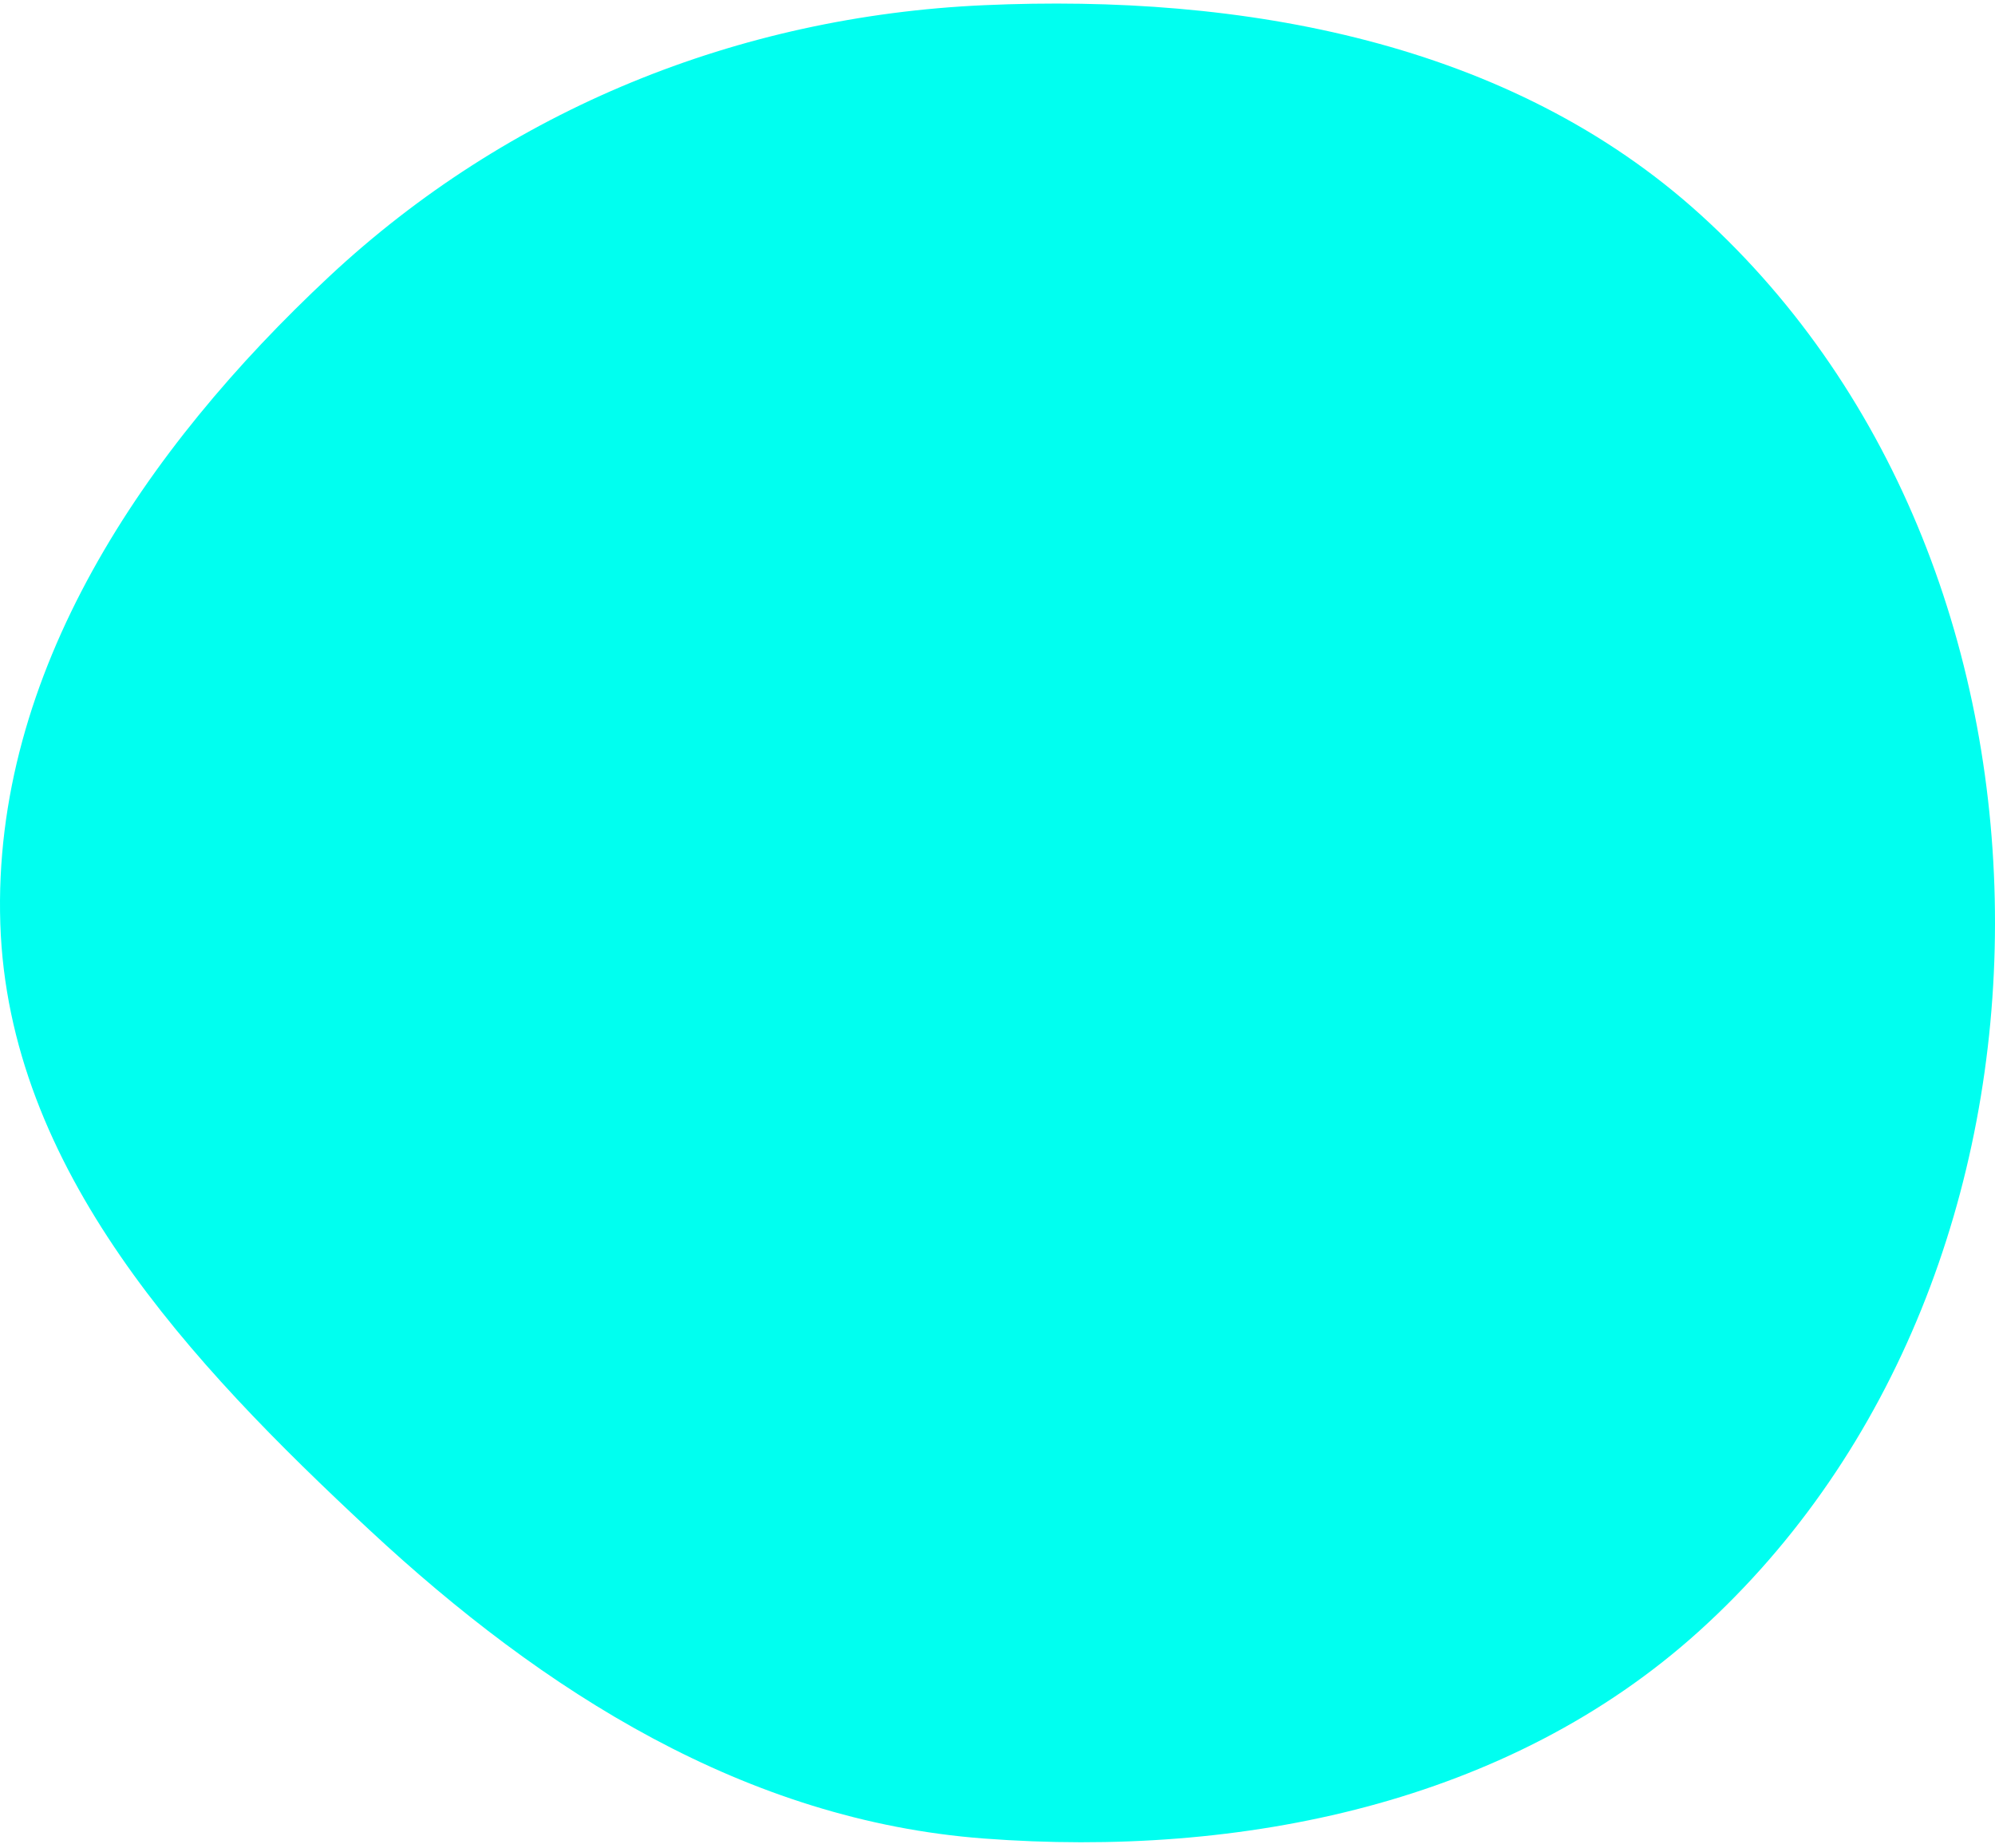
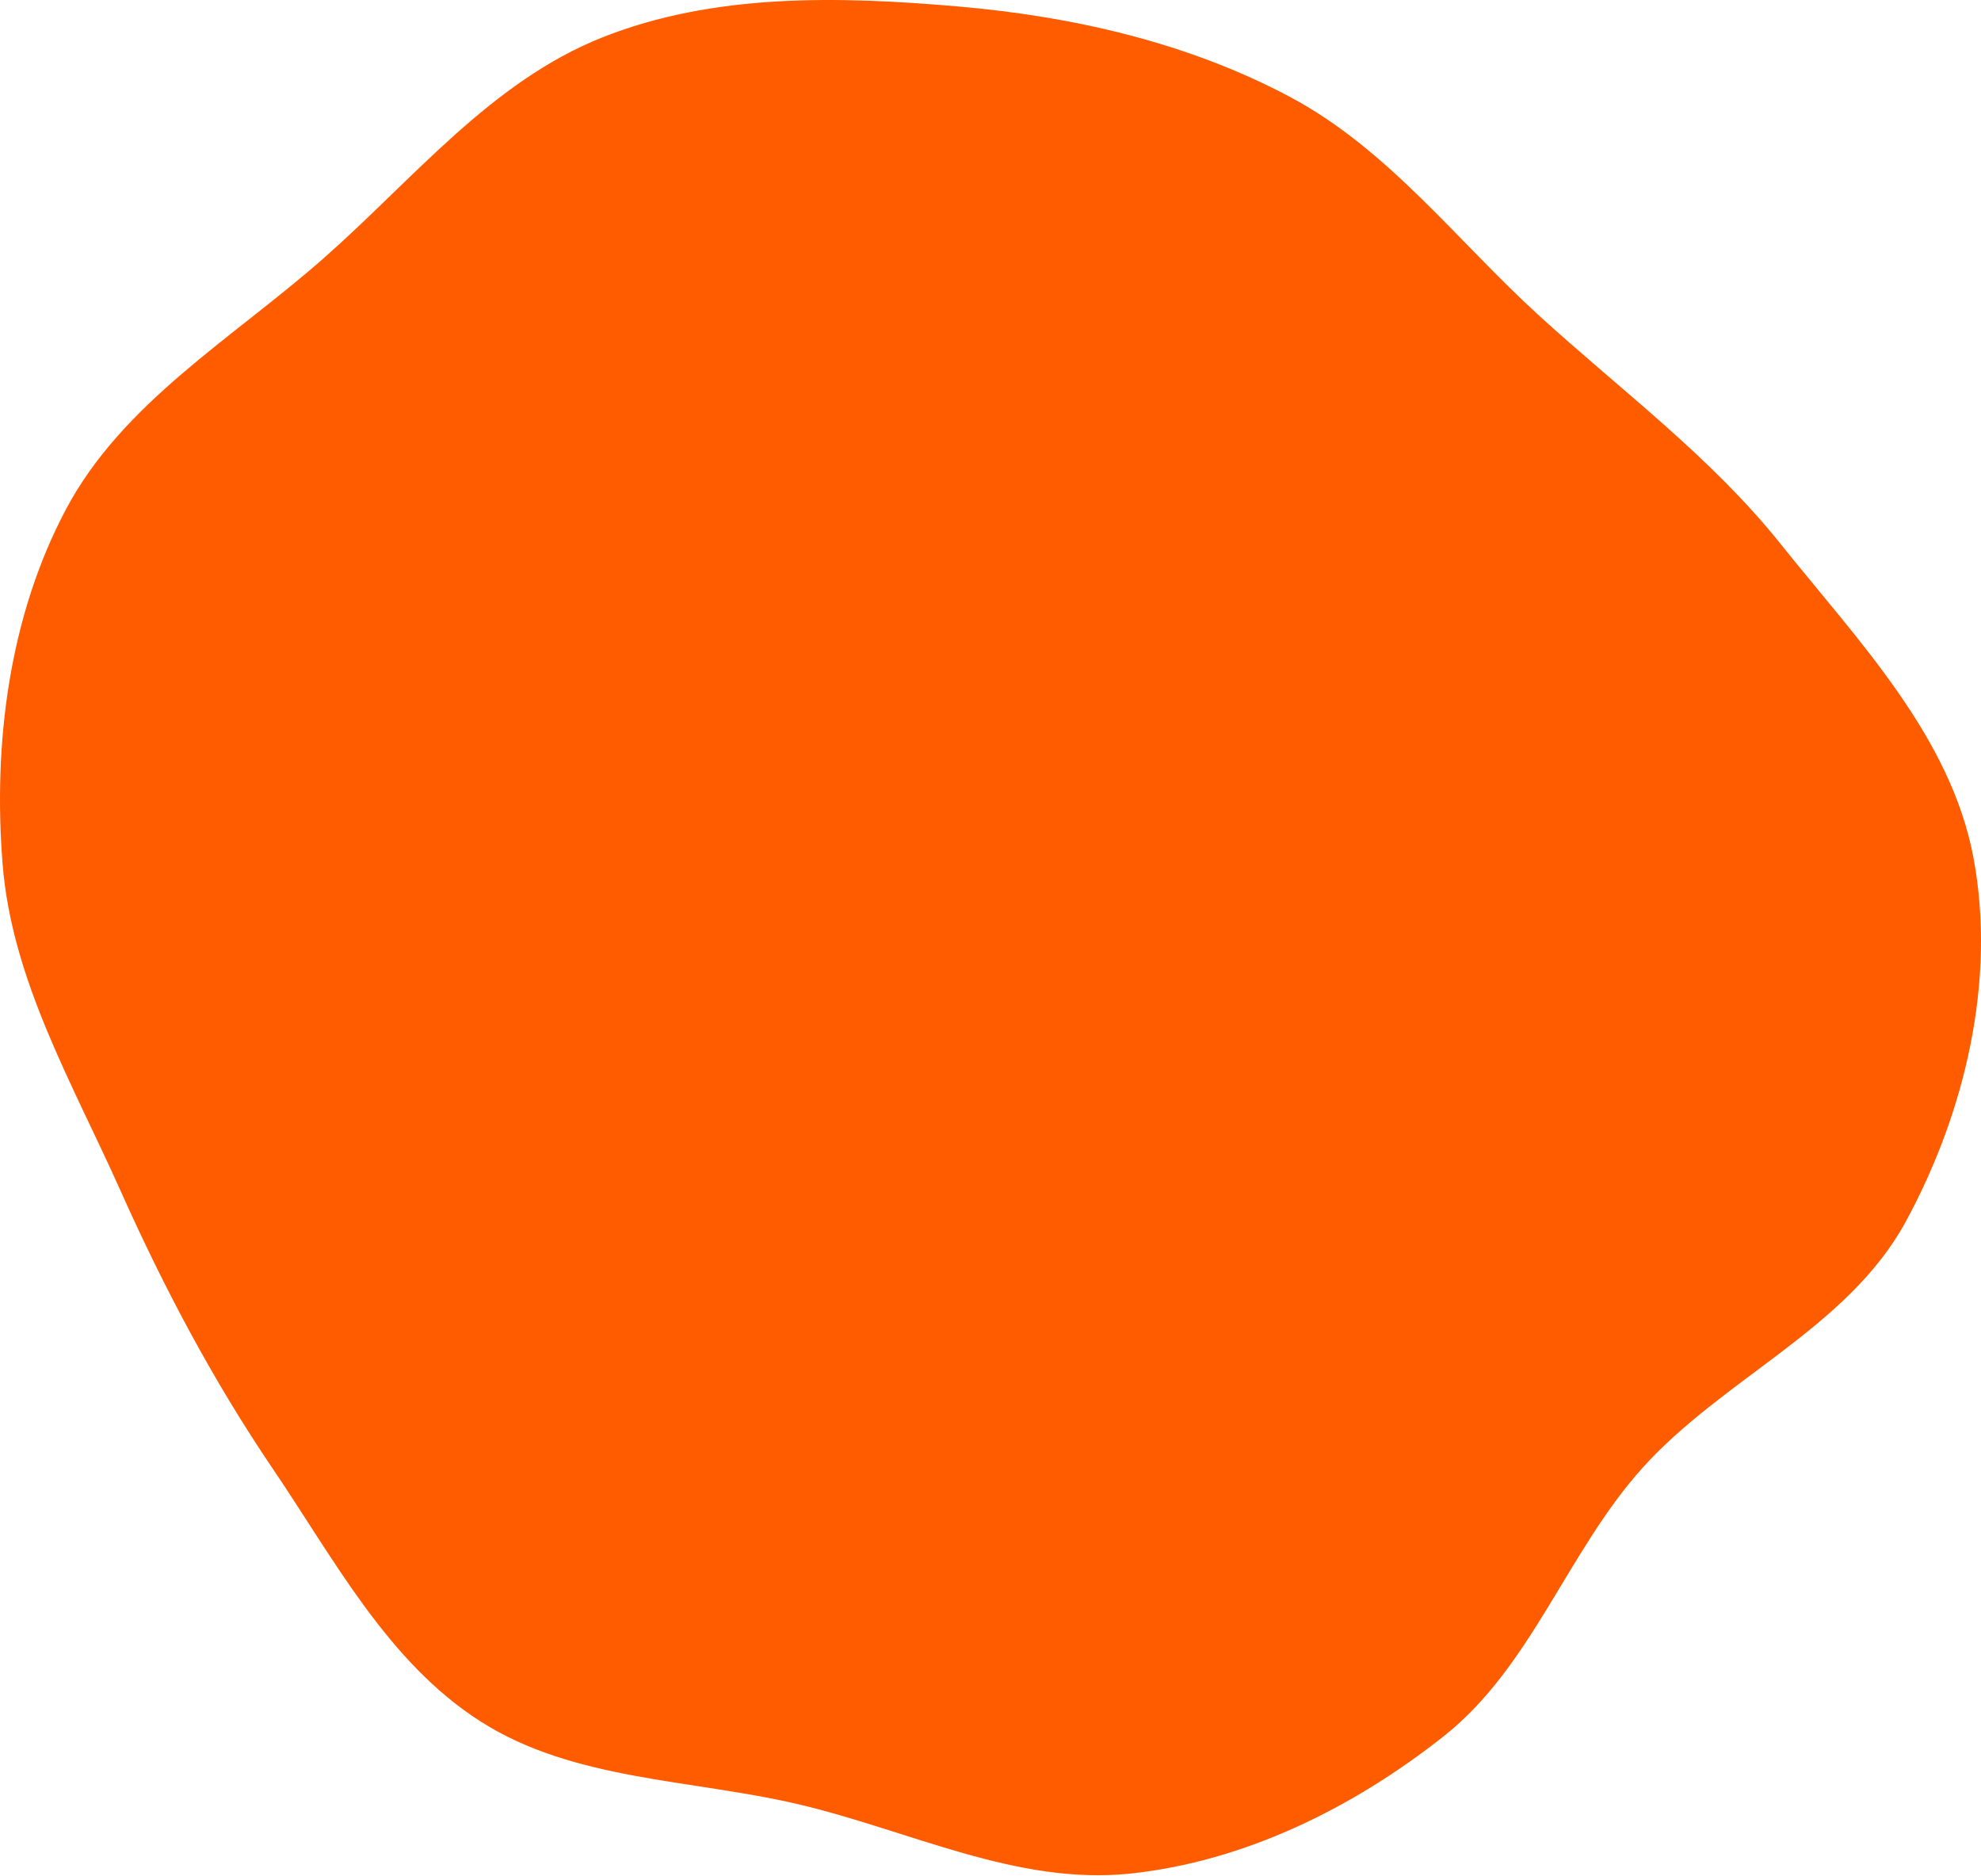
- <svg xmlns="http://www.w3.org/2000/svg" width="230" height="213" viewBox="0 0 230 213" fill="none">
-   <path fill-rule="evenodd" clip-rule="evenodd" d="M113.416 0.6C143.256 -0.742 174.08 4.797 196.076 24.777C218.876 45.487 230.032 75.888 230 106.498C229.968 137.076 218.721 167.404 195.904 188.048C173.929 207.93 143.119 214.224 113.416 211.978C85.996 209.904 62.681 195.089 42.653 176.457C21.807 157.063 0.957 134.782 0.036 106.498C-0.905 77.579 16.673 51.756 37.947 31.886C58.56 12.633 85.088 1.873 113.416 0.6Z" fill="#00FFF0" />
+ <svg xmlns="http://www.w3.org/2000/svg" width="224" height="212" viewBox="0 0 224 212" fill="none">
+   <path fill-rule="evenodd" clip-rule="evenodd" d="M108.28 0.726C121.325 1.853 134.299 4.806 145.852 10.951C157 16.88 164.733 27.216 174.063 35.713C183.387 44.205 193.451 51.634 201.328 61.477C210.103 72.442 220.619 83.275 223.168 97.074C225.718 110.879 222.196 125.781 215.485 138.119C208.934 150.163 194.845 155.79 185.679 165.996C177.215 175.421 173.199 188.406 163.262 196.271C153.059 204.346 140.745 210.447 127.792 211.811C114.964 213.163 102.797 206.906 90.239 203.965C78.092 201.12 64.839 201.318 54.331 194.607C43.84 187.908 37.817 176.32 30.837 166.029C24.066 156.045 18.528 145.572 13.606 134.563C8.23 122.536 1.348 110.839 0.297 97.712C-0.796 84.061 1.03 69.716 7.443 57.607C13.836 45.533 26.3 38.255 36.565 29.222C46.719 20.287 55.52 9.23 68.099 4.232C80.697 -0.774 94.77 -0.441 108.28 0.726Z" fill="#FF5C00" />
</svg>
